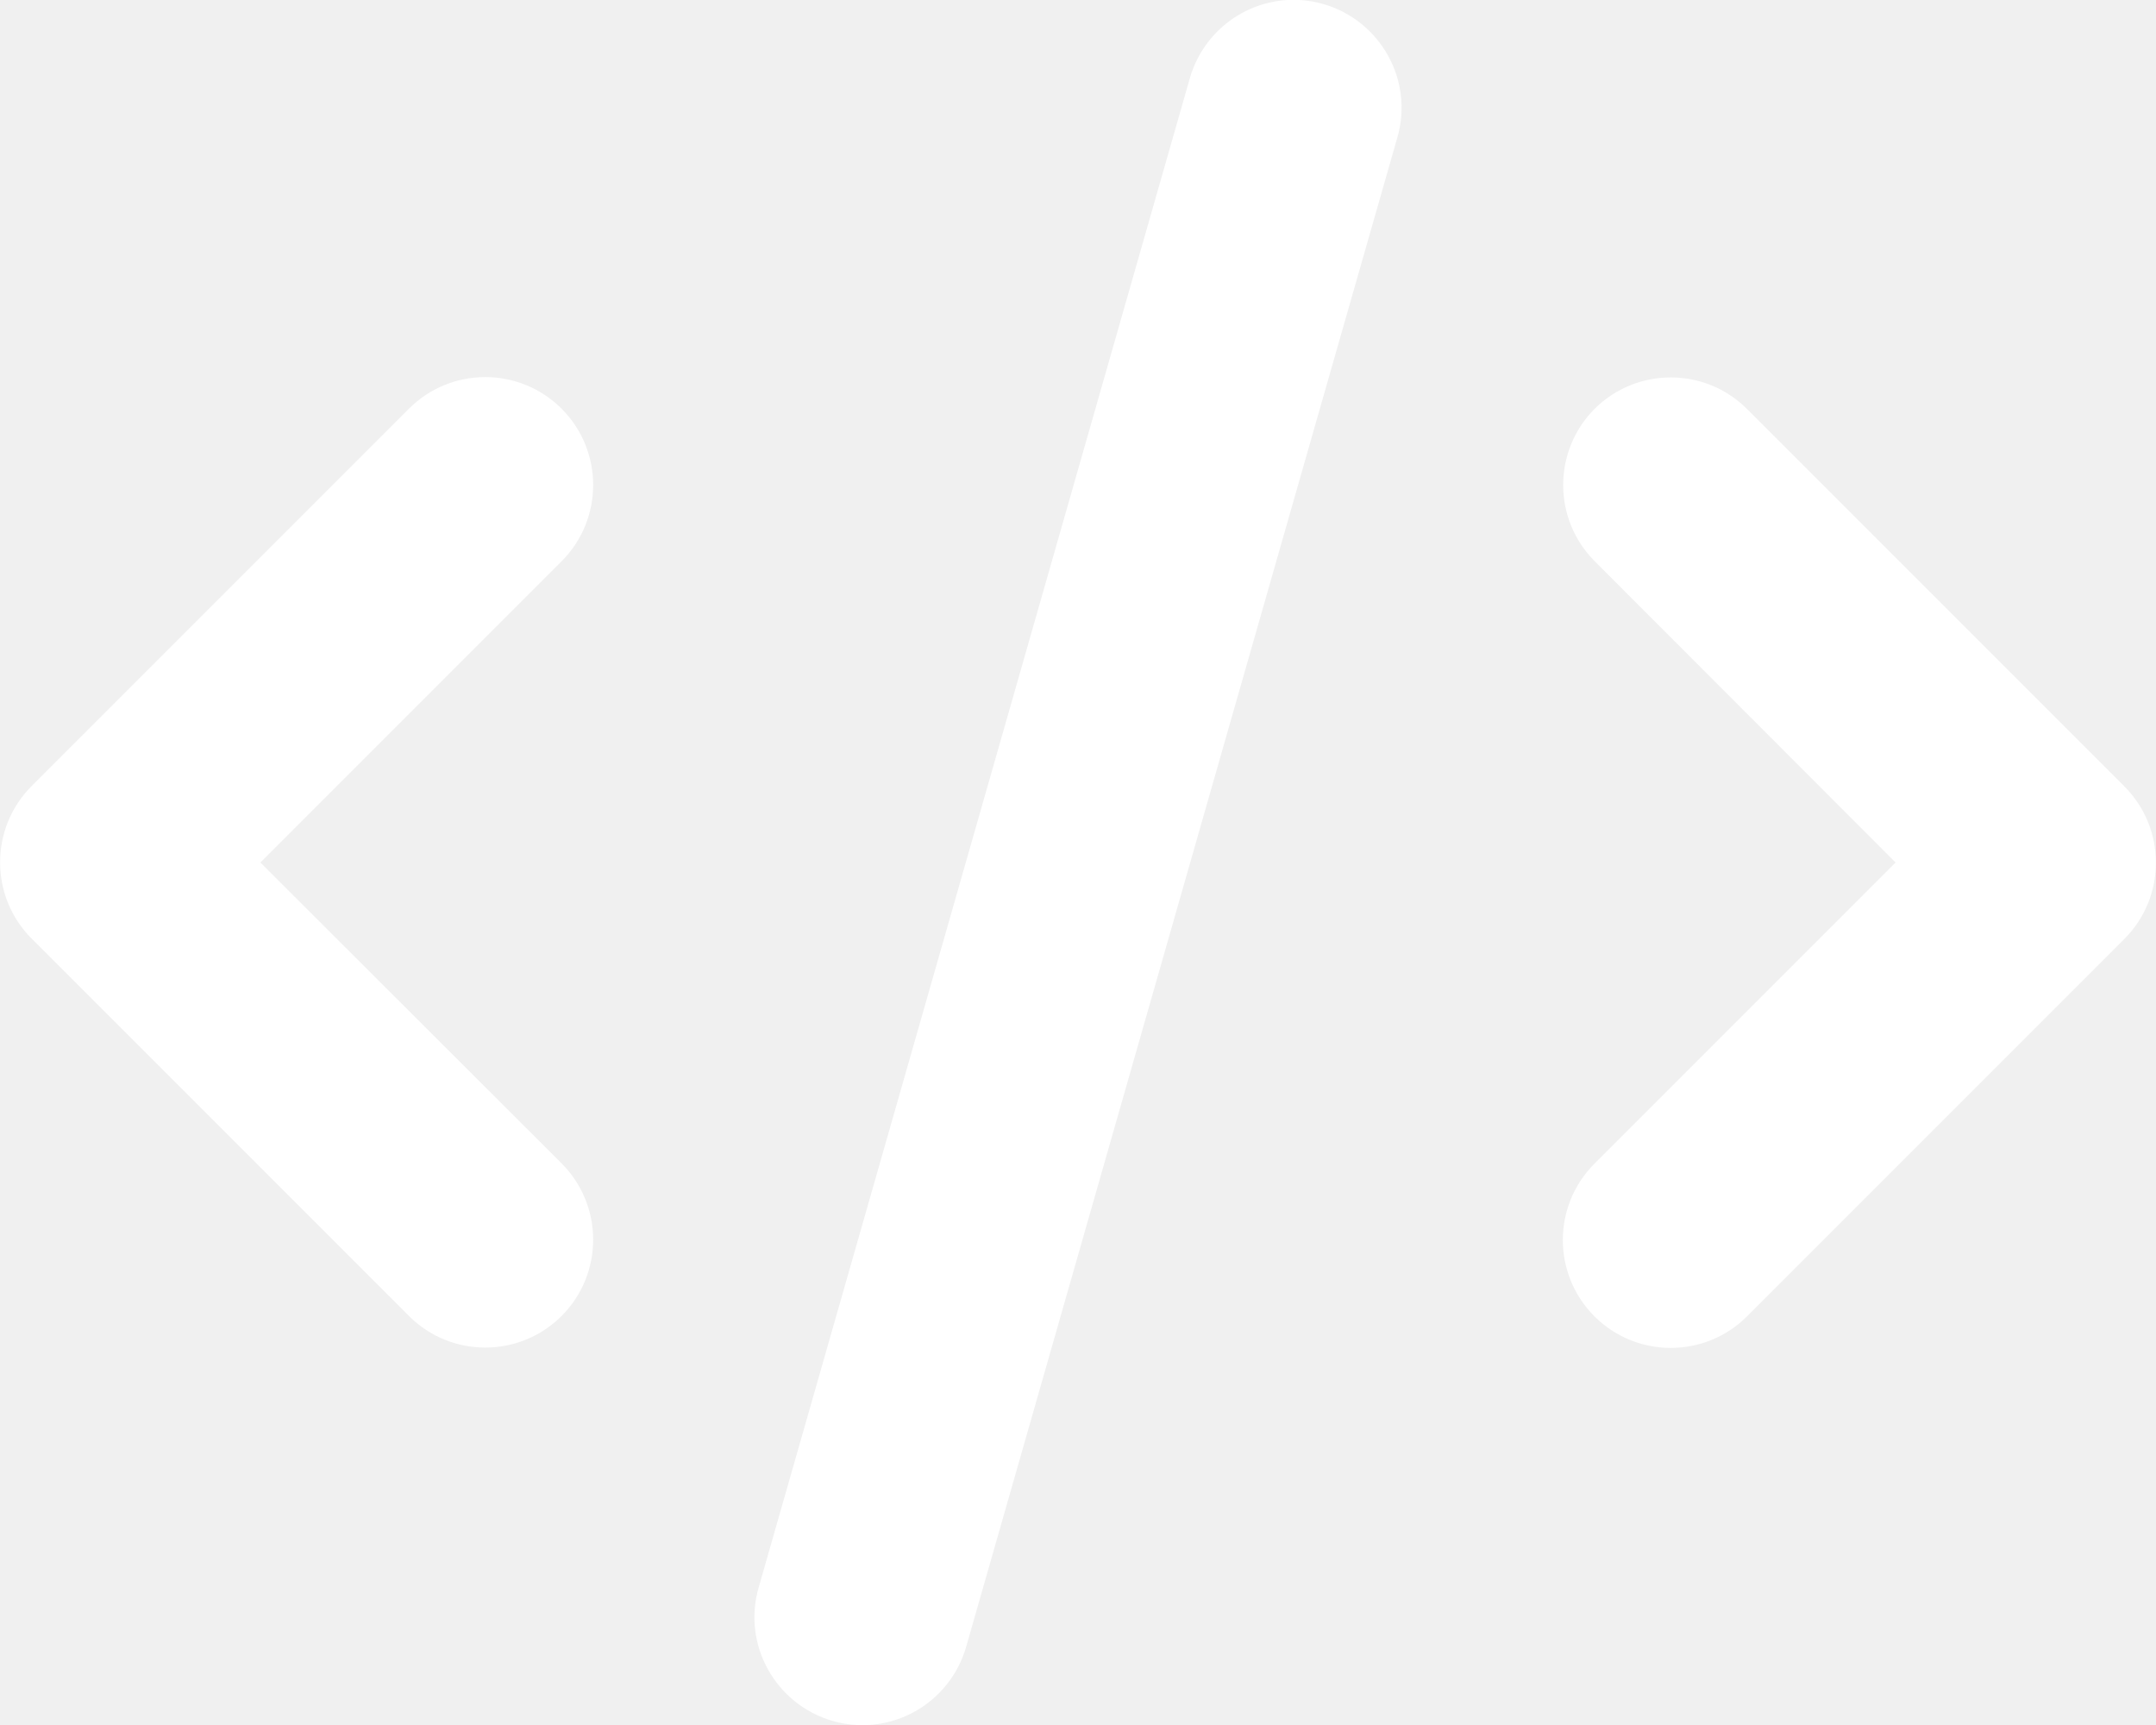
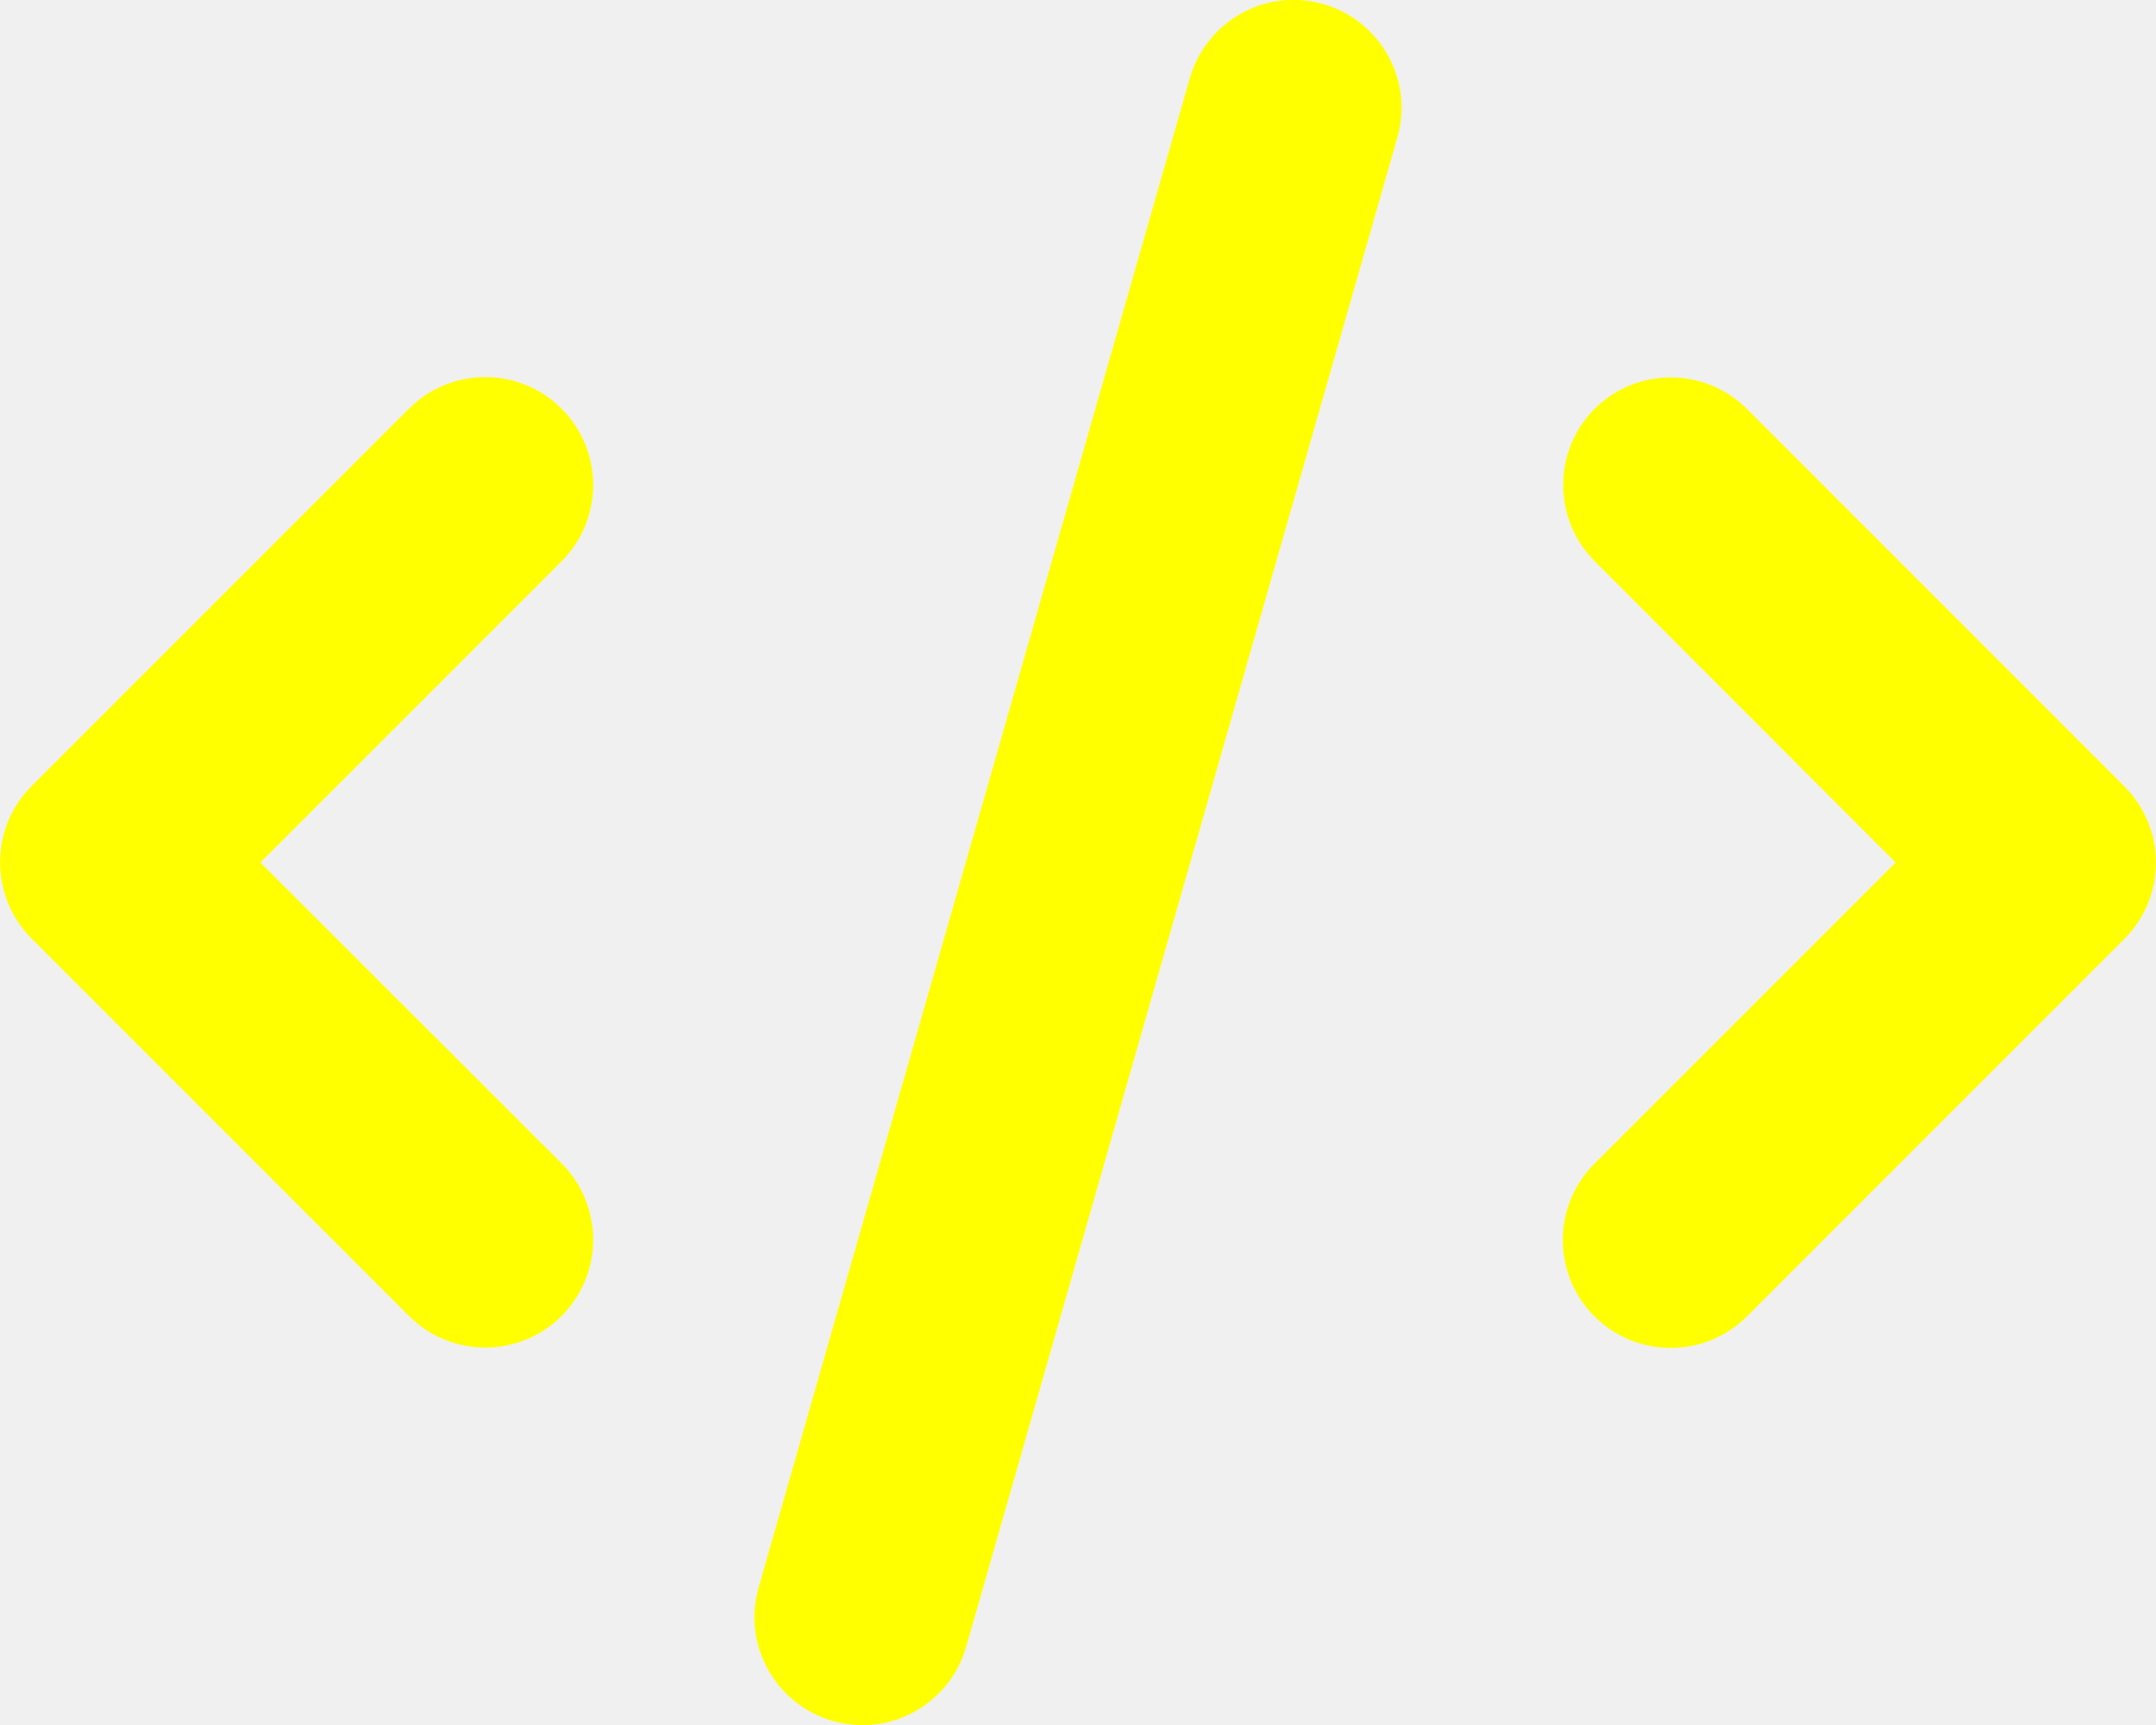
- <svg xmlns="http://www.w3.org/2000/svg" viewBox="0 0 640 512" fill="white">
+ <svg xmlns="http://www.w3.org/2000/svg" viewBox="0 0 640 512" fill="yellow">
  <path d="M392.8 1.2c-17-4.9-34.7 5-39.6 22l-128 448c-4.9 17 5 34.7 22 39.6s34.7-5 39.6-22l128-448c4.9-17-5-34.7-22-39.6zm80.6 120.1c-12.5 12.5-12.5 32.8 0 45.3L562.7 256l-89.4 89.4c-12.5 12.5-12.5 32.8 0 45.3s32.8 12.5 45.3 0l112-112c12.5-12.5 12.5-32.8 0-45.3l-112-112c-12.5-12.5-32.8-12.5-45.3 0zm-306.7 0c-12.5-12.5-32.8-12.5-45.3 0l-112 112c-12.5 12.5-12.5 32.8 0 45.3l112 112c12.5 12.5 32.8 12.5 45.3 0s12.5-32.8 0-45.3L77.3 256l89.4-89.4c12.5-12.5 12.5-32.8 0-45.3z" />
</svg>
